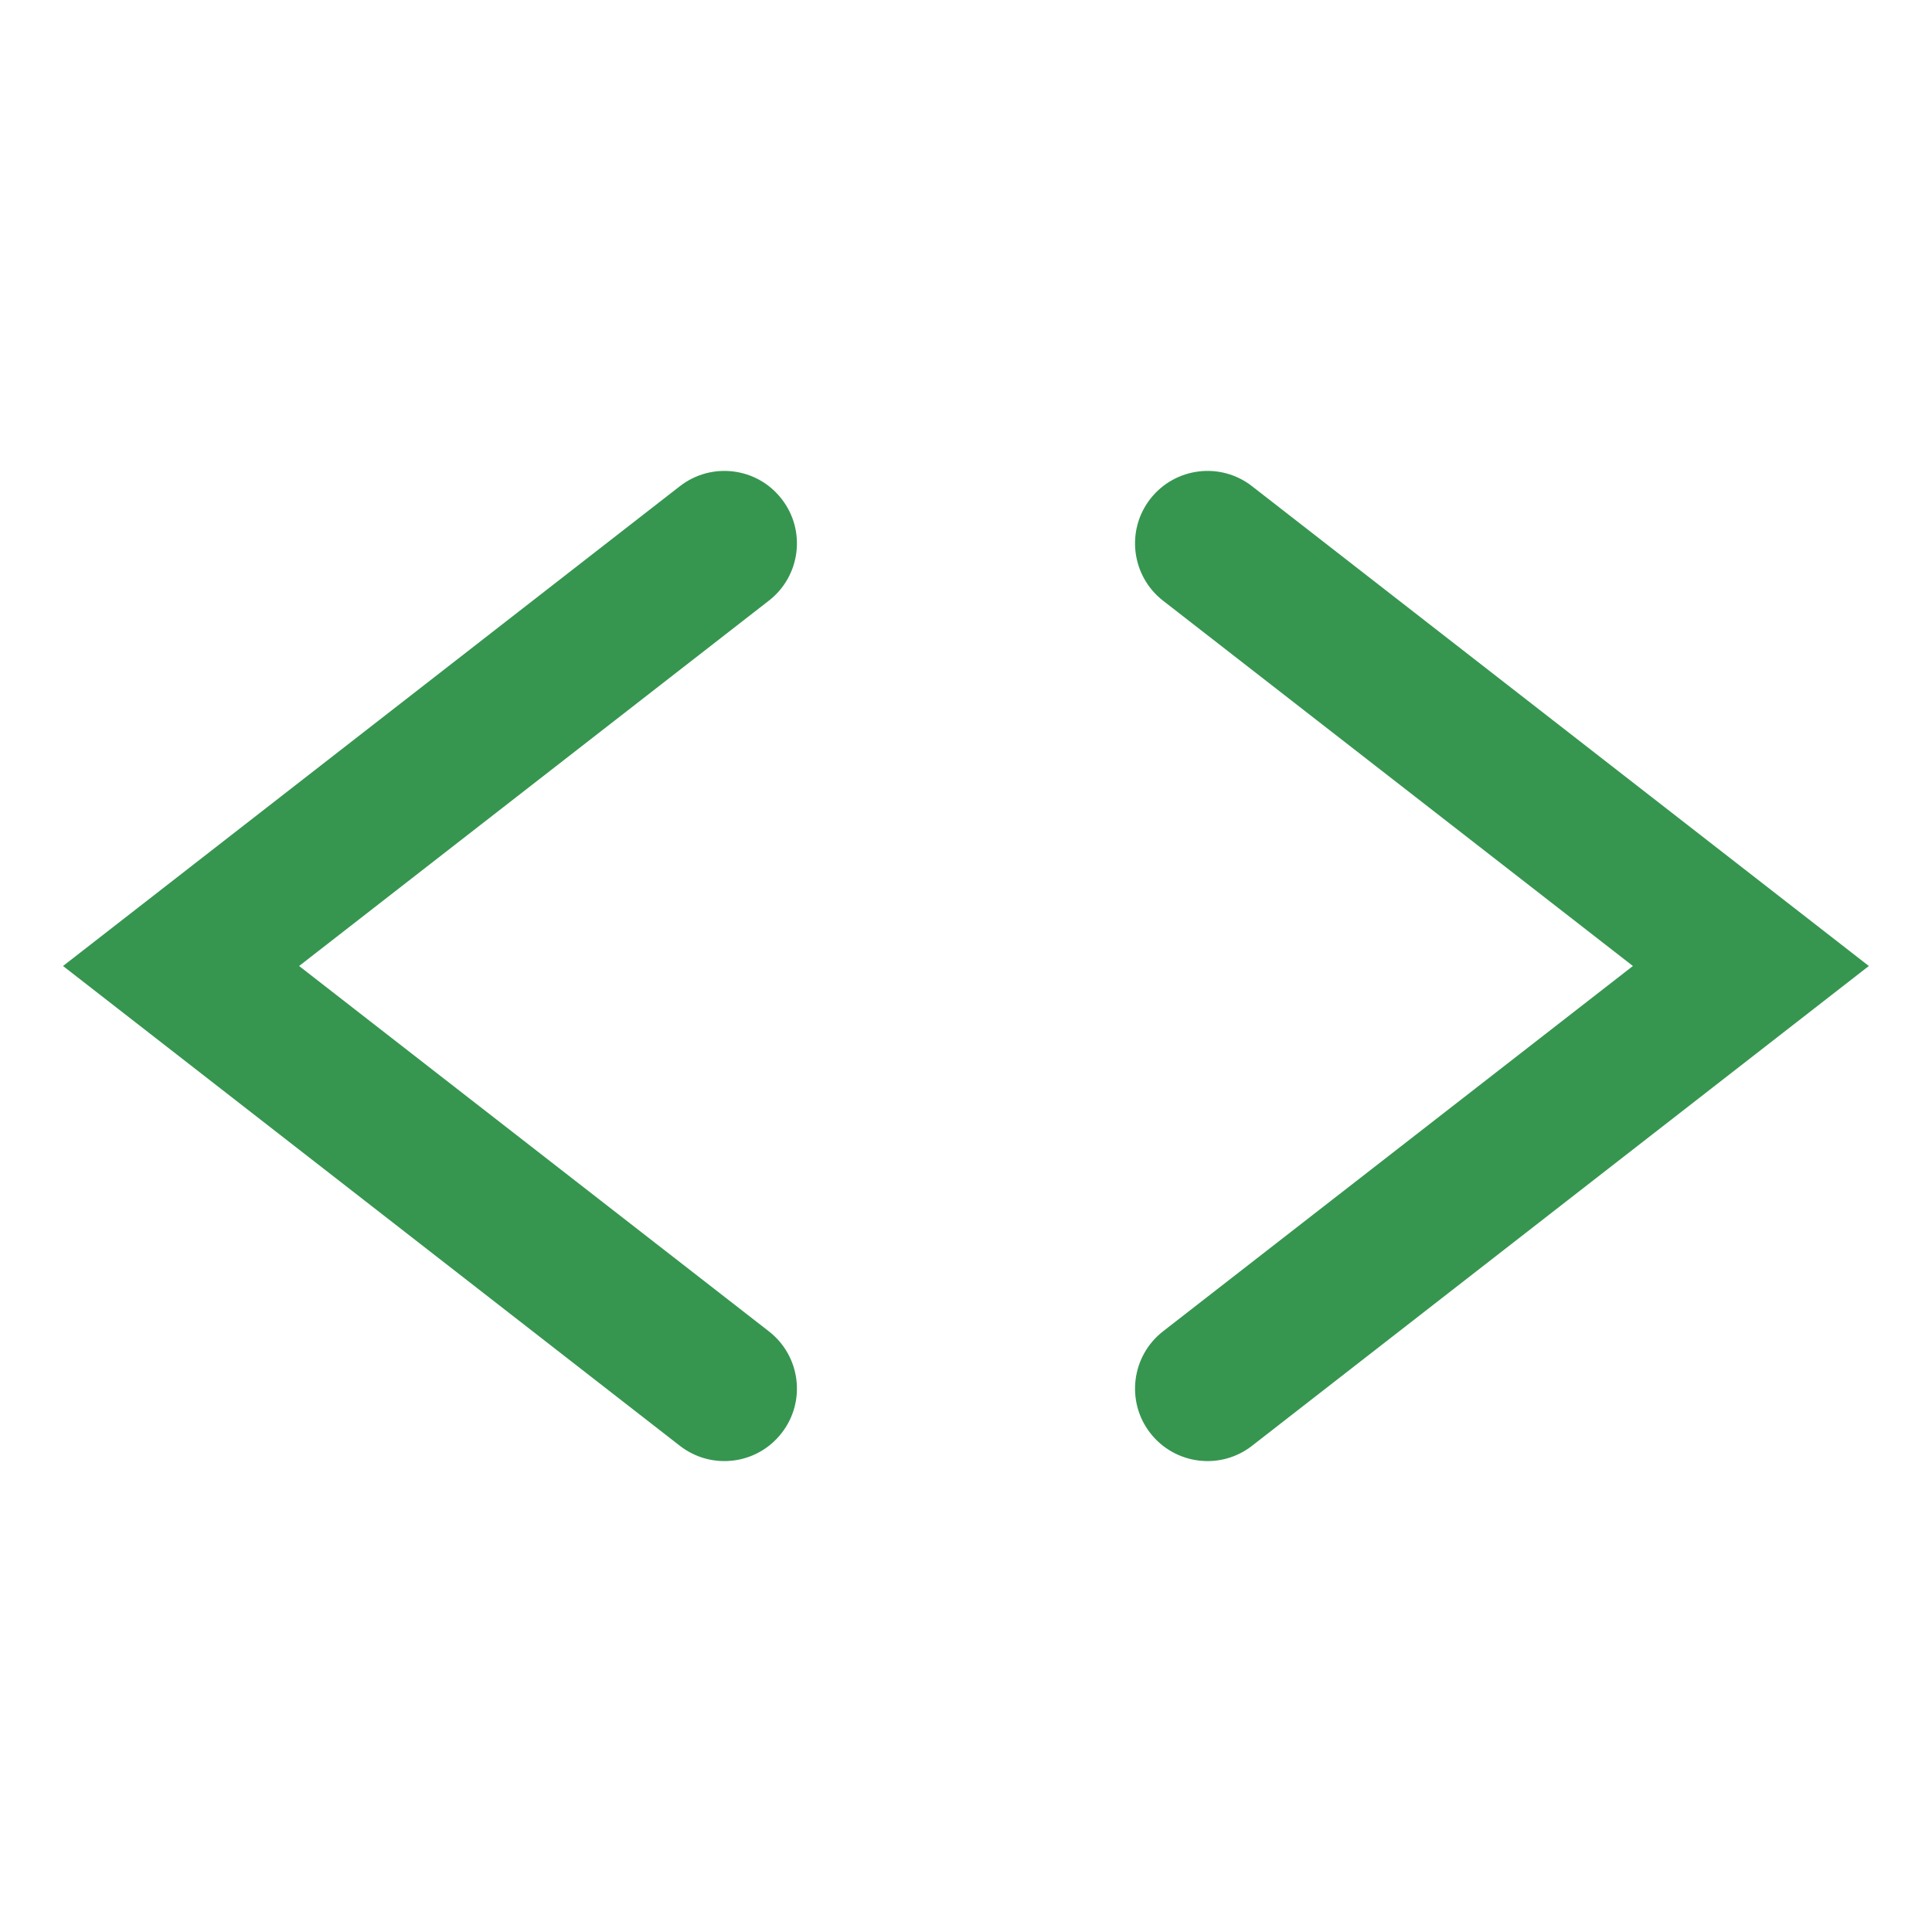
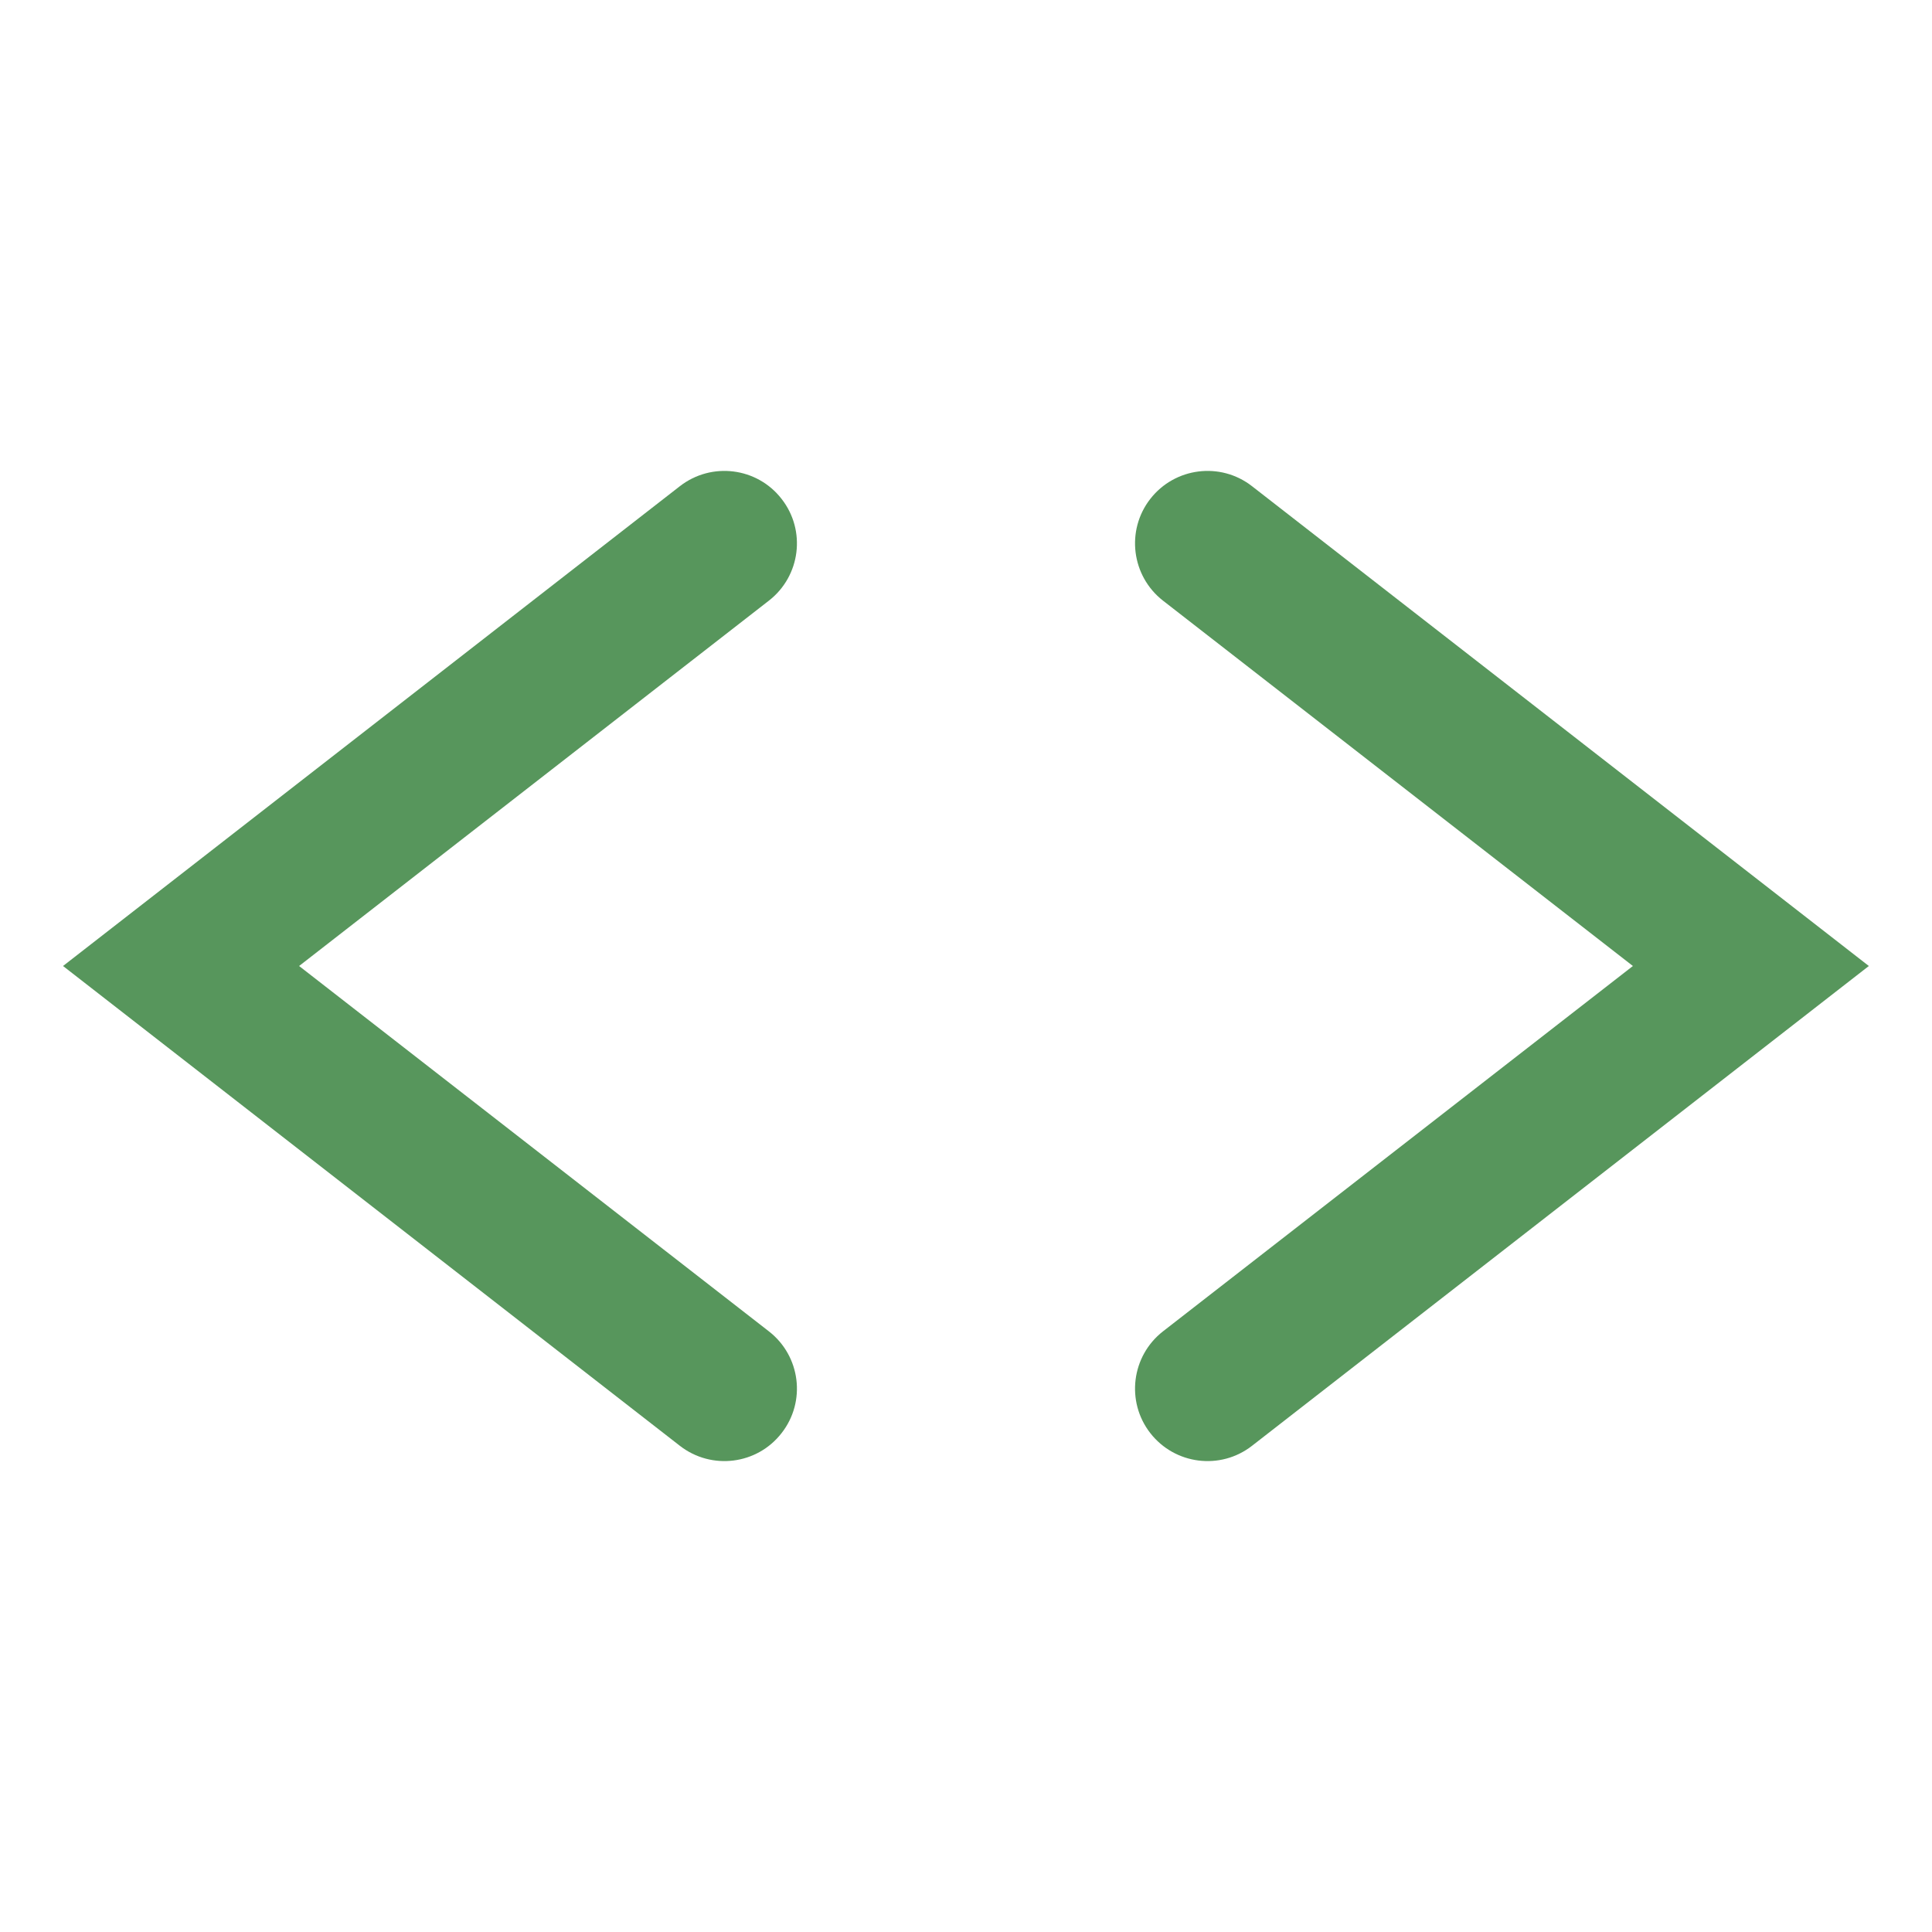
<svg xmlns="http://www.w3.org/2000/svg" width="16" height="16" viewBox="0 0 16 16" fill="none">
-   <path d="M6.368 4.974C6.63 4.77 6.677 4.393 6.473 4.132C6.27 3.87 5.893 3.823 5.631 4.026L0.522 8L5.631 11.974C5.893 12.177 6.27 12.13 6.473 11.868C6.677 11.607 6.63 11.23 6.368 11.026L2.477 8L6.368 4.974Z" fill="#369650" />
-   <path d="M9.631 4.974C9.37 4.77 9.323 4.393 9.526 4.132C9.73 3.87 10.107 3.823 10.368 4.026L15.477 8L10.368 11.974C10.107 12.177 9.73 12.13 9.526 11.868C9.323 11.607 9.37 11.23 9.631 11.026L13.523 8L9.631 4.974Z" fill="#369650" />
+   <path d="M6.368 4.974C6.63 4.77 6.677 4.393 6.473 4.132C6.27 3.87 5.893 3.823 5.631 4.026L0.522 8L5.631 11.974C5.893 12.177 6.27 12.13 6.473 11.868C6.677 11.607 6.63 11.23 6.368 11.026L2.477 8L6.368 4.974Z" fill="#57965C" />
+   <path d="M9.631 4.974C9.37 4.77 9.323 4.393 9.526 4.132C9.73 3.87 10.107 3.823 10.368 4.026L15.477 8L10.368 11.974C10.107 12.177 9.73 12.13 9.526 11.868C9.323 11.607 9.37 11.23 9.631 11.026L13.523 8L9.631 4.974Z" fill="#57965C" />
</svg>
